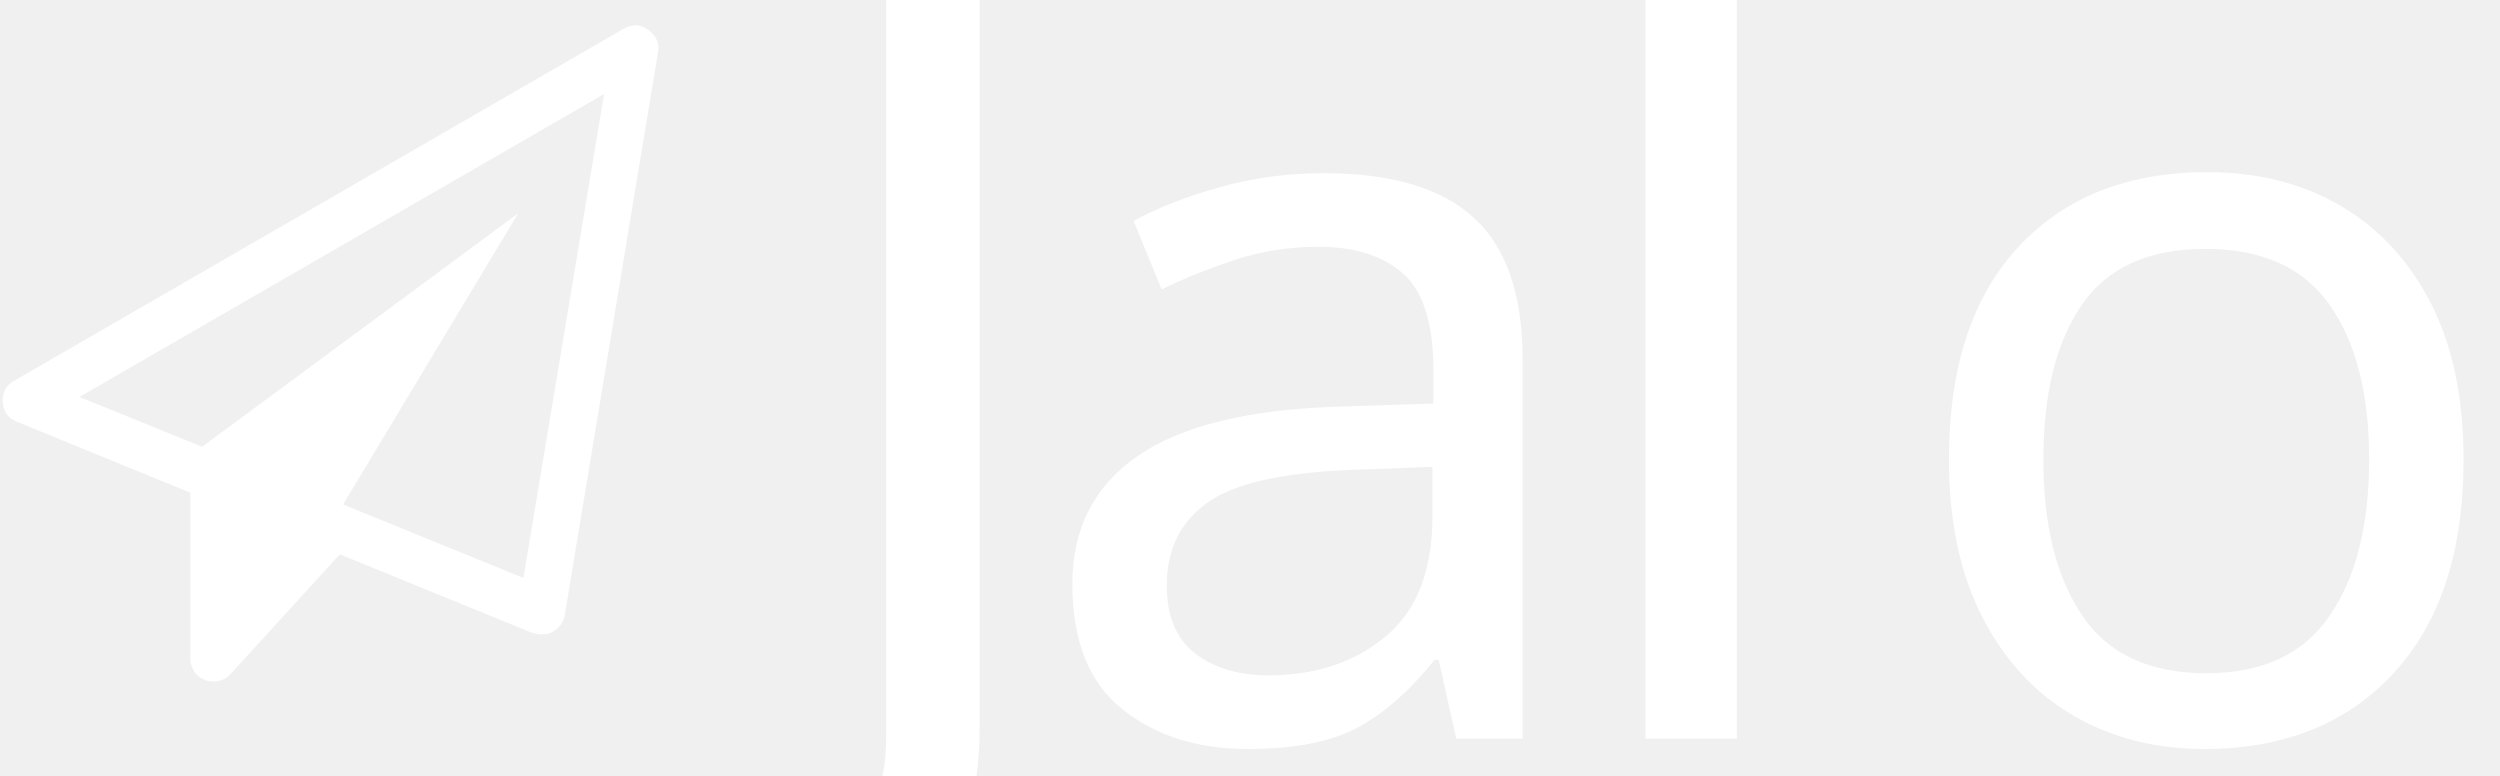
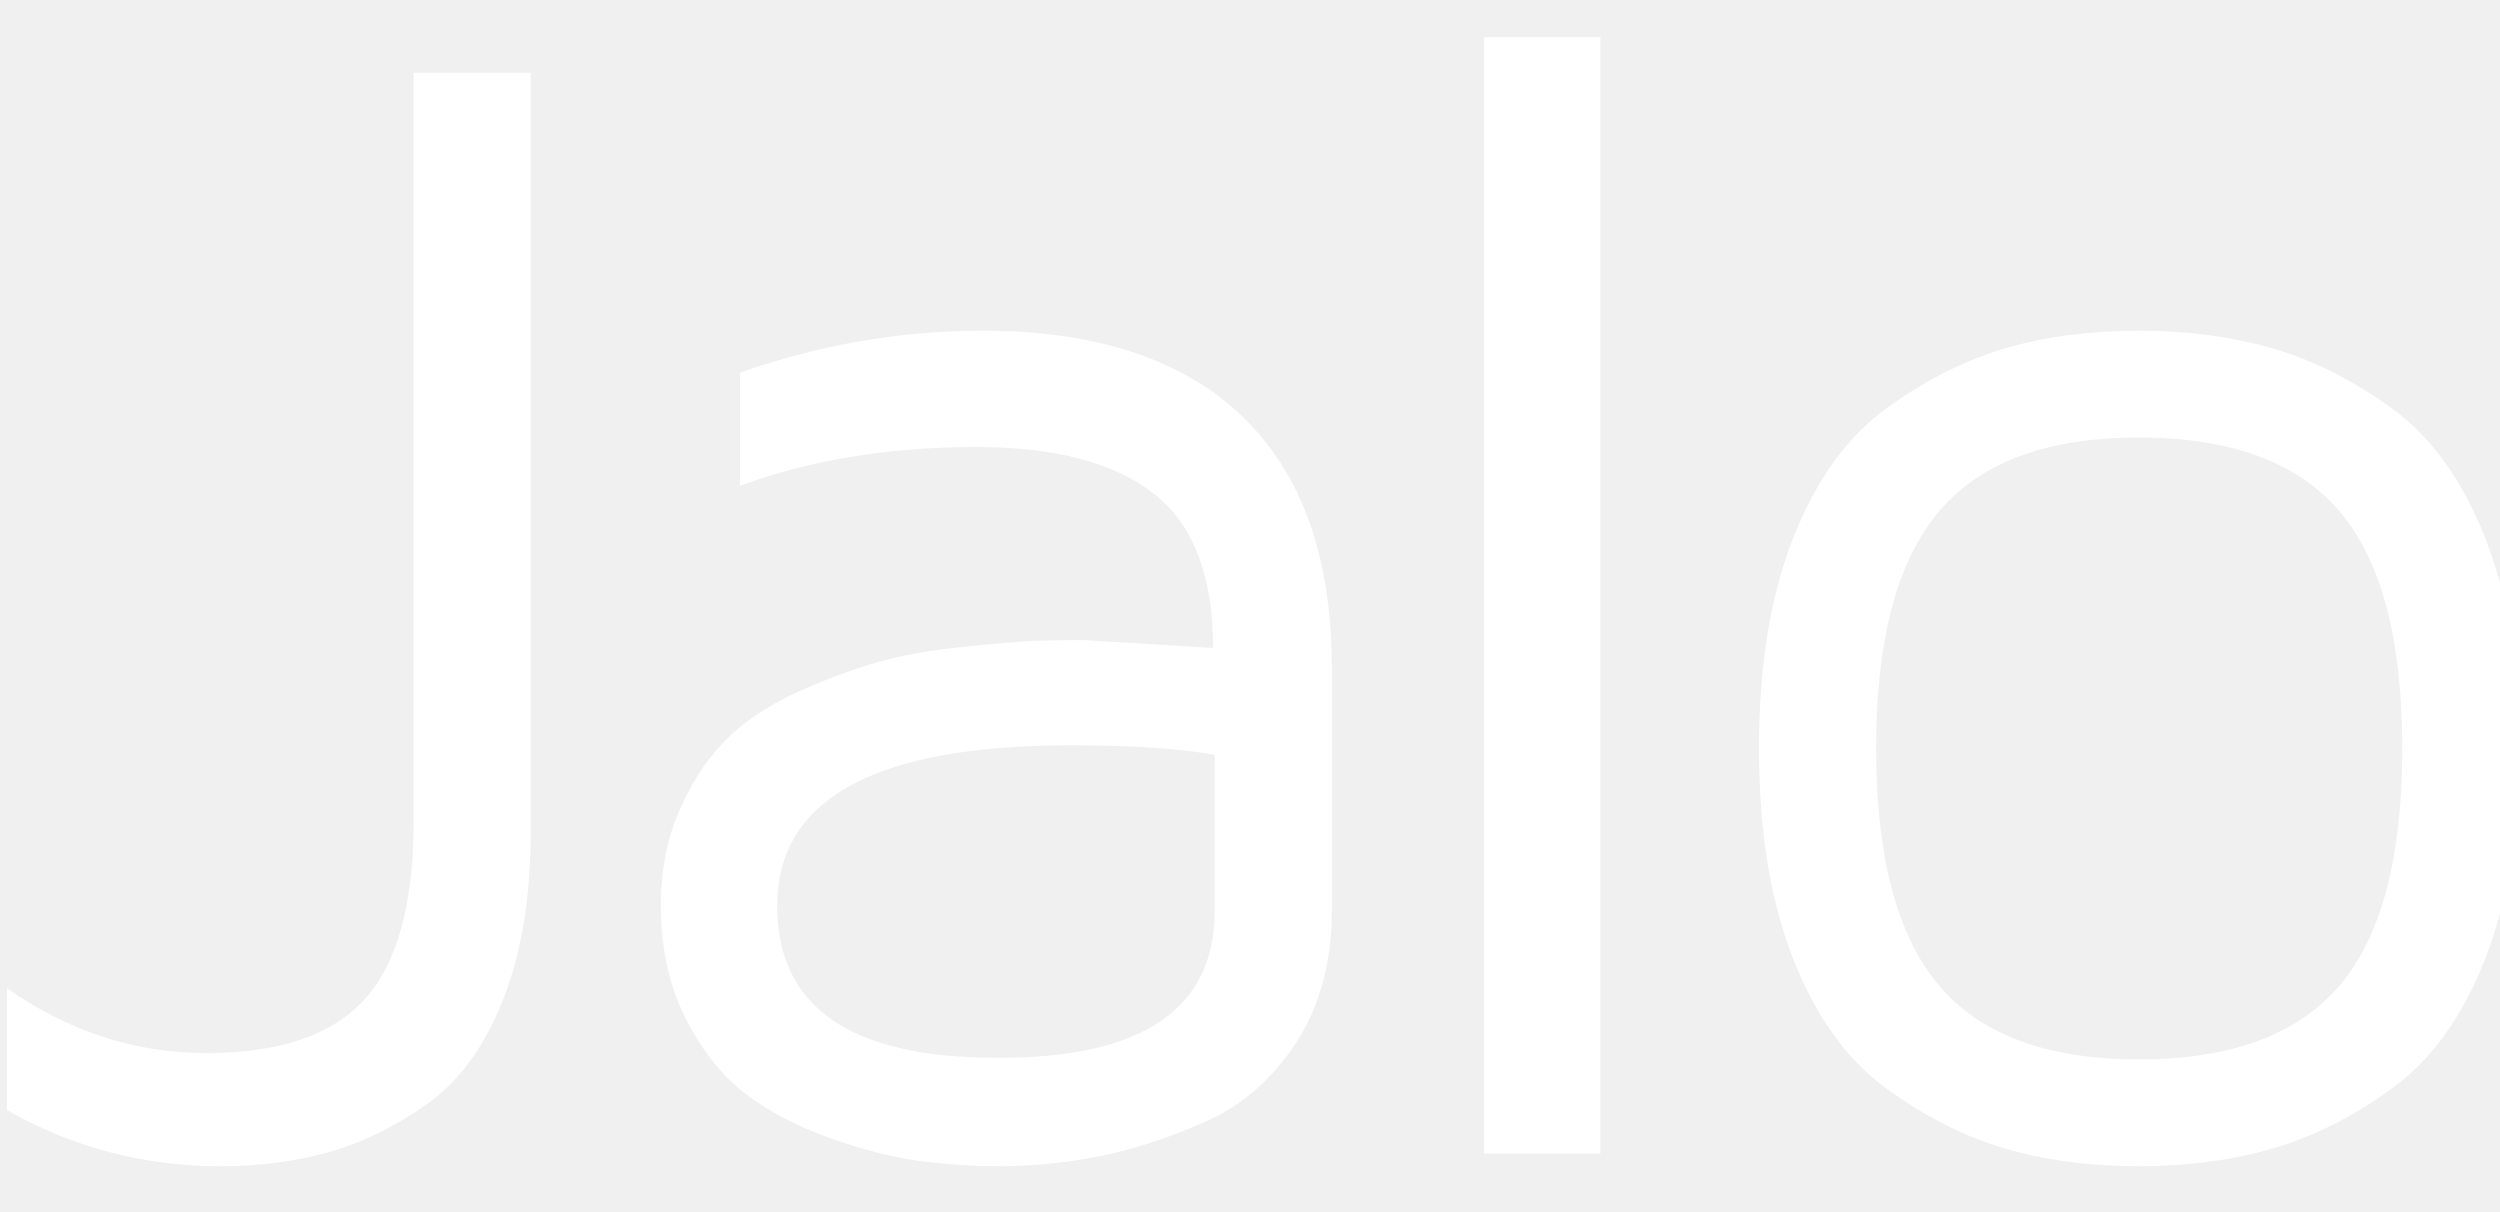
- <svg xmlns="http://www.w3.org/2000/svg" width="506px" height="157px" viewBox="0 0 506 157" version="1.1">
+ <svg xmlns="http://www.w3.org/2000/svg" width="324px" height="157px" viewBox="0 0 324 157" version="1.1">
  <defs />
  <g id="Page-1" stroke="none" stroke-width="1" fill="none" fill-rule="evenodd">
    <g id="jalo_logo" fill="#FFFFFF">
-       <g id="fa-paper-plane-o" transform="translate(0, 5)">
-         <path d="M3.476,80.386 L38.517,94.72 L38.517,128.17 C38.517,129.228 38.783,130.026 39.309,130.955 C39.841,131.753 40.64,132.279 41.568,132.681 C41.964,132.811 42.496,132.947 43.159,132.947 C44.619,132.947 45.814,132.415 46.742,131.351 L68.774,107.196 L107.794,123.126 C108.462,123.256 108.989,123.392 109.521,123.392 C110.449,123.392 111.247,123.256 111.91,122.86 C113.24,122.062 114.032,121.003 114.298,119.543 L133.149,5.799 C133.545,3.807 132.883,2.216 131.157,1.022 C129.56,-0.173 127.839,-0.173 126.113,0.886 L2.944,72.025 C1.223,72.954 0.425,74.414 0.555,76.407 C0.691,78.4 1.75,79.724 3.476,80.386 L3.476,80.386 Z M122.263,14.024 L105.937,111.974 L69.442,97.109 L104.879,38.179 L40.906,85.43 L16.083,75.343 L122.263,14.024 L122.263,14.024 Z" id="Fill-28" />
-       </g>
-       <text font-family="Maven Pro" font-size="210" font-weight="normal" line-spacing="242" letter-spacing="-10">
-         <tspan x="160.06" y="149.5">Jal</tspan>
-         <tspan x="382.921" y="149.5">o</tspan>
-       </text>
+       <path d="M0.903,143.86 L0.903,128.069 C8.901,133.675 17.514,136.478 26.743,136.478 C36.245,136.478 43.098,134.136 47.302,129.454 C51.506,124.771 53.608,117.098 53.608,106.434 L53.608,9.432 L68.784,9.432 L68.784,107.664 C68.784,116.209 67.587,123.506 65.195,129.556 C62.802,135.606 59.538,140.101 55.402,143.04 C51.267,145.98 47.028,148.064 42.688,149.295 C38.347,150.525 33.681,151.141 28.691,151.141 C18.642,151.141 9.379,148.714 0.903,143.86 L0.903,143.86 Z M85.649,117.405 C85.649,112.62 86.52,108.331 88.264,104.537 C90.007,100.743 92.143,97.667 94.672,95.308 C97.202,92.95 100.415,90.933 104.311,89.258 C108.208,87.583 111.66,86.353 114.667,85.567 C117.675,84.781 121.247,84.183 125.383,83.772 C129.519,83.362 132.458,83.123 134.201,83.055 C135.944,82.986 138.012,82.952 140.405,82.952 L157.221,83.978 C157.221,74.612 154.641,67.93 149.479,63.931 C144.318,59.932 136.679,57.933 126.562,57.933 C115.214,57.933 104.995,59.607 95.903,62.957 L95.903,48.294 C106.225,44.671 116.718,42.859 127.382,42.859 C142.08,42.859 153.29,46.568 161.015,53.985 C168.74,61.402 172.602,72.254 172.602,86.541 L172.602,118.021 C172.602,124.72 171.047,130.445 167.937,135.196 C164.826,139.947 160.827,143.382 155.939,145.501 C151.052,147.62 146.472,149.09 142.199,149.91 C137.927,150.73 133.706,151.141 129.536,151.141 C126.323,151.141 123.024,150.936 119.641,150.525 C116.257,150.115 112.429,149.175 108.156,147.706 C103.884,146.236 100.175,144.356 97.031,142.066 C93.886,139.776 91.203,136.495 88.981,132.222 C86.76,127.95 85.649,123.011 85.649,117.405 L85.649,117.405 Z M100.722,117.405 C100.722,130.53 110.224,137.093 129.228,137.093 L129.536,137.093 C148.129,137.093 157.426,130.735 157.426,118.021 L157.426,97.82 C152.778,97 146.557,96.59 138.764,96.59 C113.403,96.59 100.722,103.528 100.722,117.405 L100.722,117.405 Z M192.338,149.5 L192.338,4.817 L207.412,4.817 L207.412,149.5 L192.338,149.5 Z M227.968,97 C227.968,86.336 229.438,77.261 232.377,69.776 C235.317,62.29 239.316,56.702 244.375,53.011 C249.433,49.319 254.577,46.705 259.807,45.167 C265.036,43.628 270.812,42.859 277.136,42.859 C283.459,42.859 289.27,43.628 294.567,45.167 C299.865,46.705 305.043,49.319 310.102,53.011 C315.161,56.702 319.16,62.29 322.099,69.776 C325.039,77.261 326.508,86.336 326.508,97 C326.508,107.664 325.039,116.739 322.099,124.224 C319.16,131.71 315.161,137.298 310.102,140.989 C305.043,144.681 299.865,147.295 294.567,148.833 C289.27,150.372 283.459,151.141 277.136,151.141 C270.812,151.141 265.036,150.372 259.807,148.833 C254.577,147.295 249.433,144.681 244.375,140.989 C239.316,137.298 235.317,131.71 232.377,124.224 C229.438,116.739 227.968,107.664 227.968,97 L227.968,97 Z M243.144,97 C243.144,111.014 245.844,121.233 251.245,127.659 C256.645,134.085 265.292,137.298 277.187,137.298 C289.082,137.298 297.746,134.119 303.181,127.762 C308.615,121.404 311.333,111.15 311.333,97 C311.333,82.85 308.615,72.596 303.181,66.238 C297.746,59.881 289.082,56.702 277.187,56.702 C265.292,56.702 256.645,59.915 251.245,66.341 C245.844,72.767 243.144,82.986 243.144,97 L243.144,97 Z" />
    </g>
  </g>
</svg>
